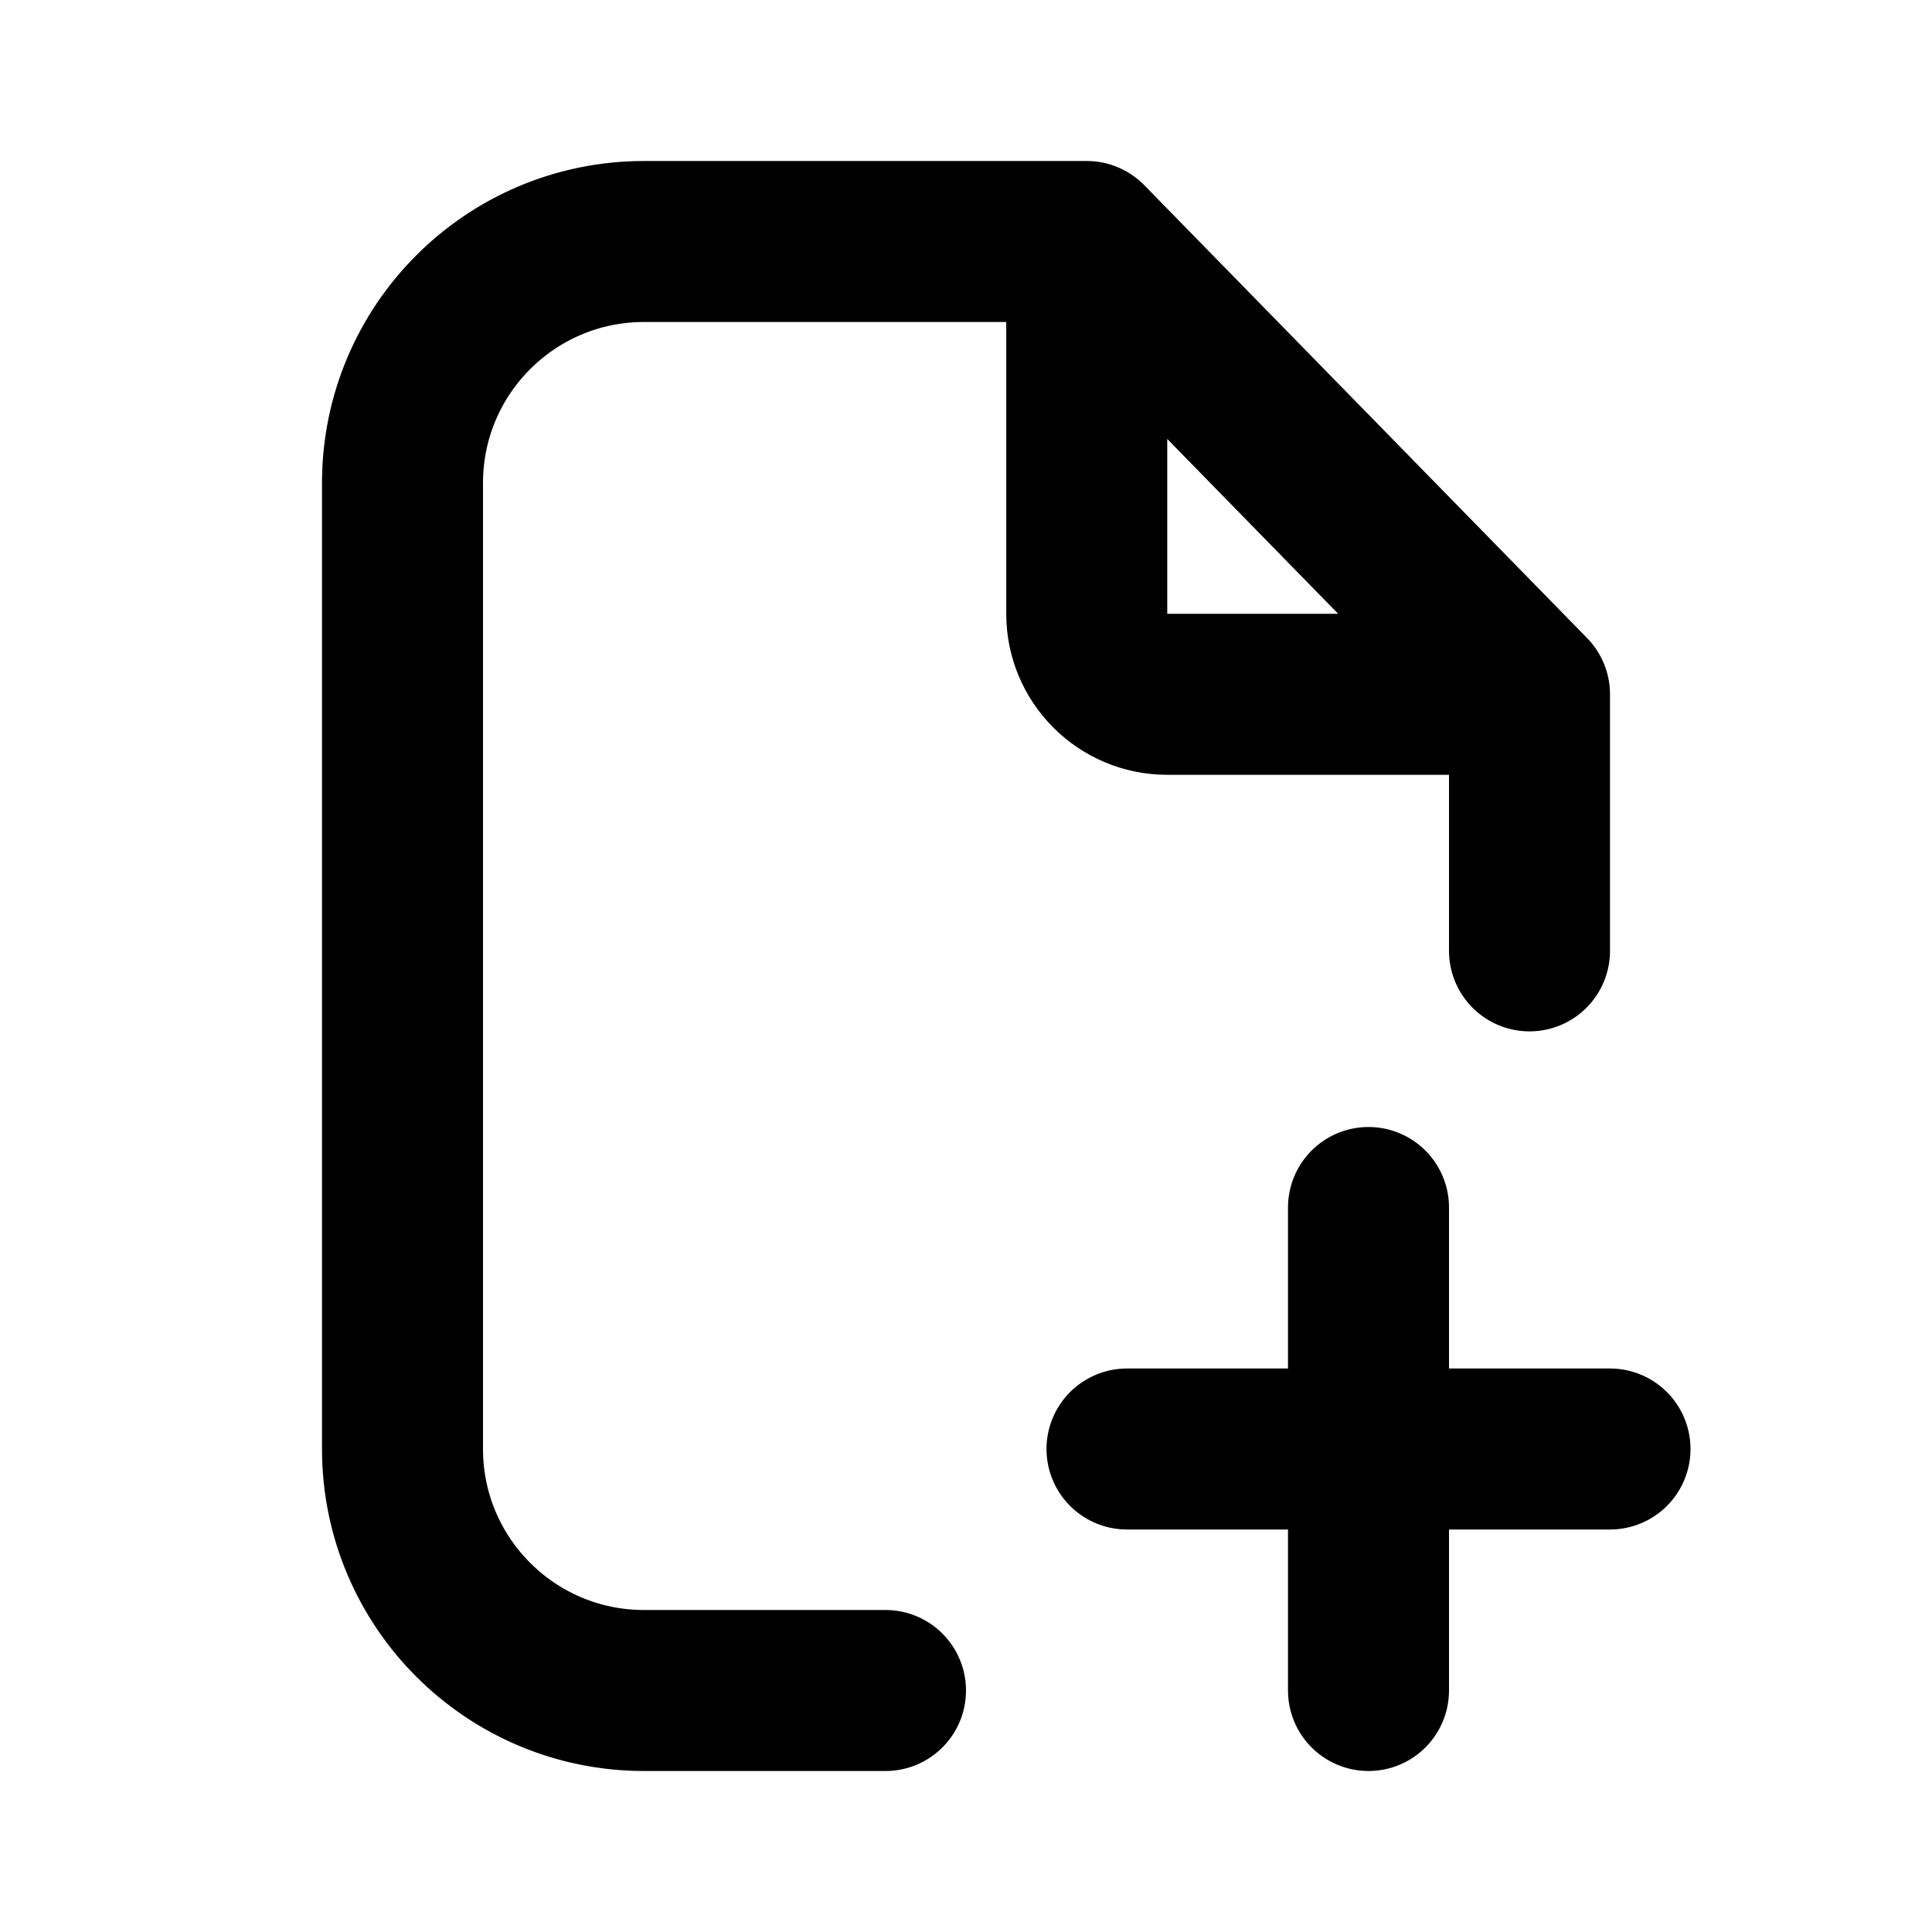
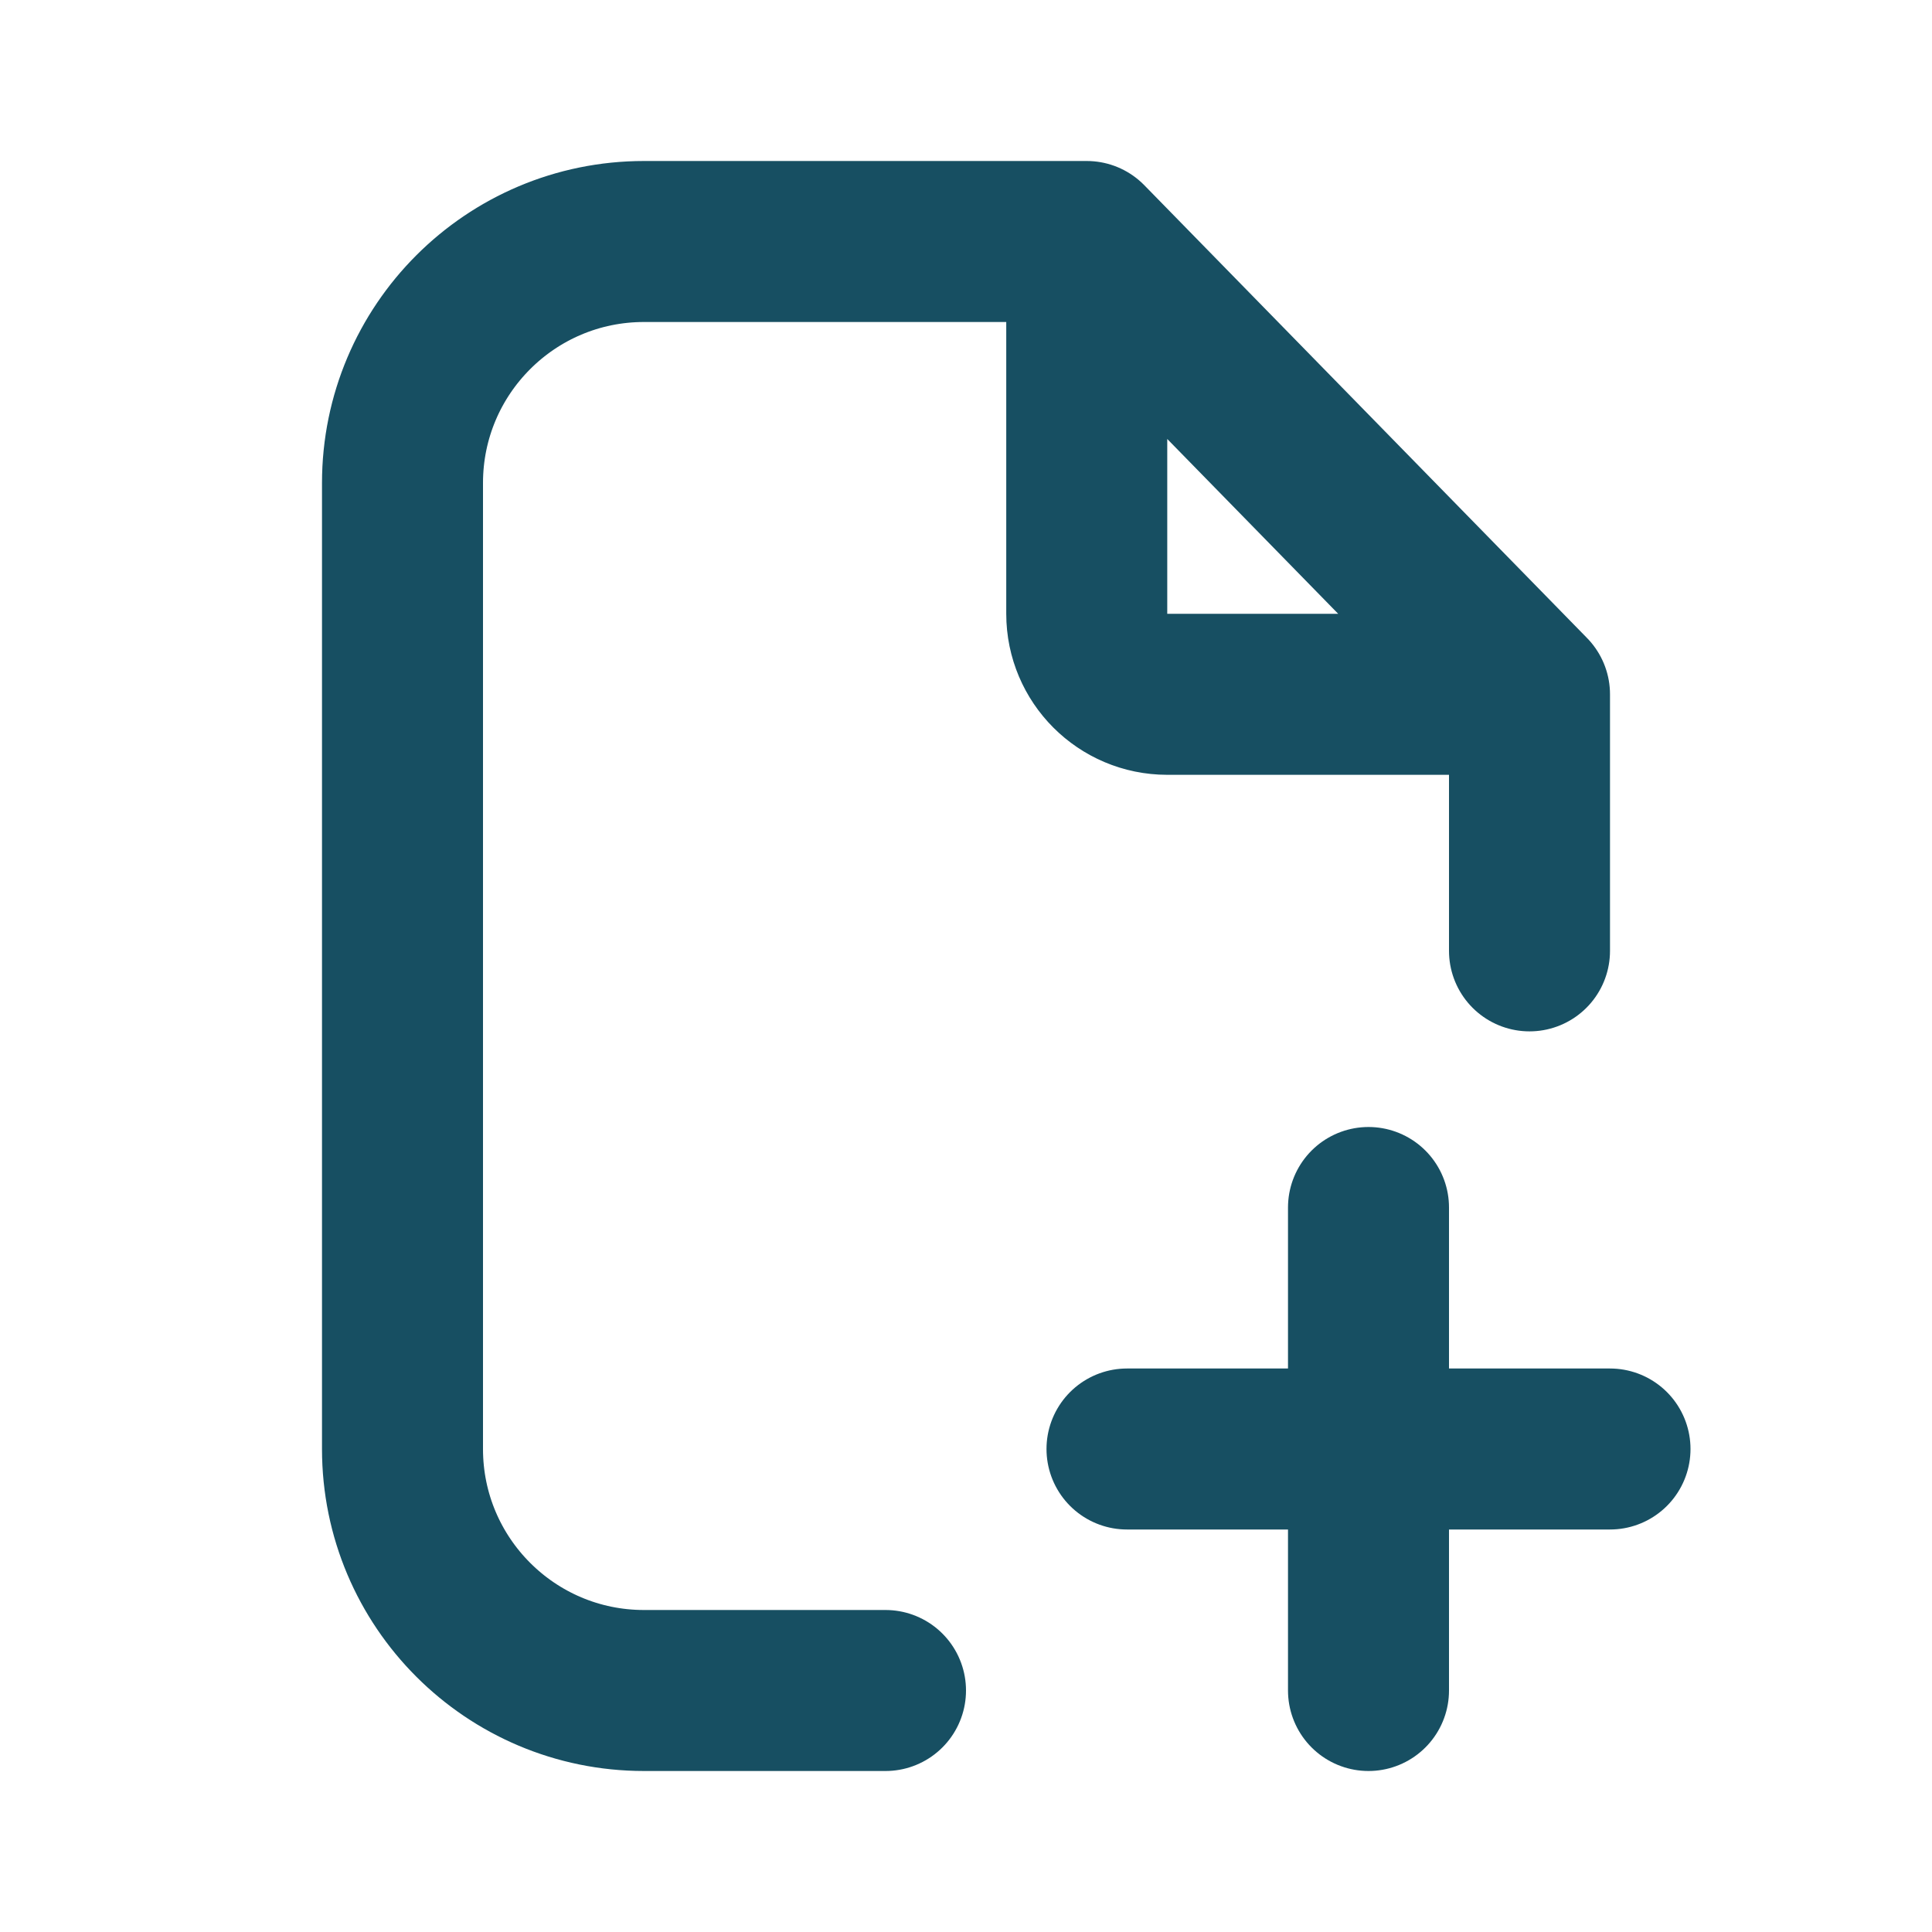
- <svg xmlns="http://www.w3.org/2000/svg" width="800px" height="800px" viewBox="0 0 24 24" fill="none">
-   <path d="M13.5 3H12H8C6.343 3 5 4.343 5 6V18C5 19.657 6.343 21 8 21H11M13.5 3L19 8.625M13.5 3V7.625C13.5 8.177 13.948 8.625 14.5 8.625H19M19 8.625V11.812" stroke="#000000" stroke-width="2" stroke-linecap="round" stroke-linejoin="round" />
-   <path d="M17 15V18M17 21V18M17 18H14M17 18H20" stroke="#000000" stroke-width="2" stroke-linecap="round" stroke-linejoin="round" />
+ <svg xmlns="http://www.w3.org/2000/svg" width="800px" height="800px" viewBox="0 0 24 24" fill="none" transform="rotate(0) scale(1, 1)">
+   <path d="M13.5 3H12H8C6.343 3 5 4.343 5 6V18C5 19.657 6.343 21 8 21H11M13.5 3L19 8.625M13.5 3V7.625C13.5 8.177 13.948 8.625 14.5 8.625H19M19 8.625V11.812" stroke="#174f62" stroke-width="2" stroke-linecap="round" stroke-linejoin="round" />
+   <path d="M17 15V18M17 21V18M17 18H14M17 18H20" stroke="#174f62" stroke-width="2" stroke-linecap="round" stroke-linejoin="round" />
</svg>
